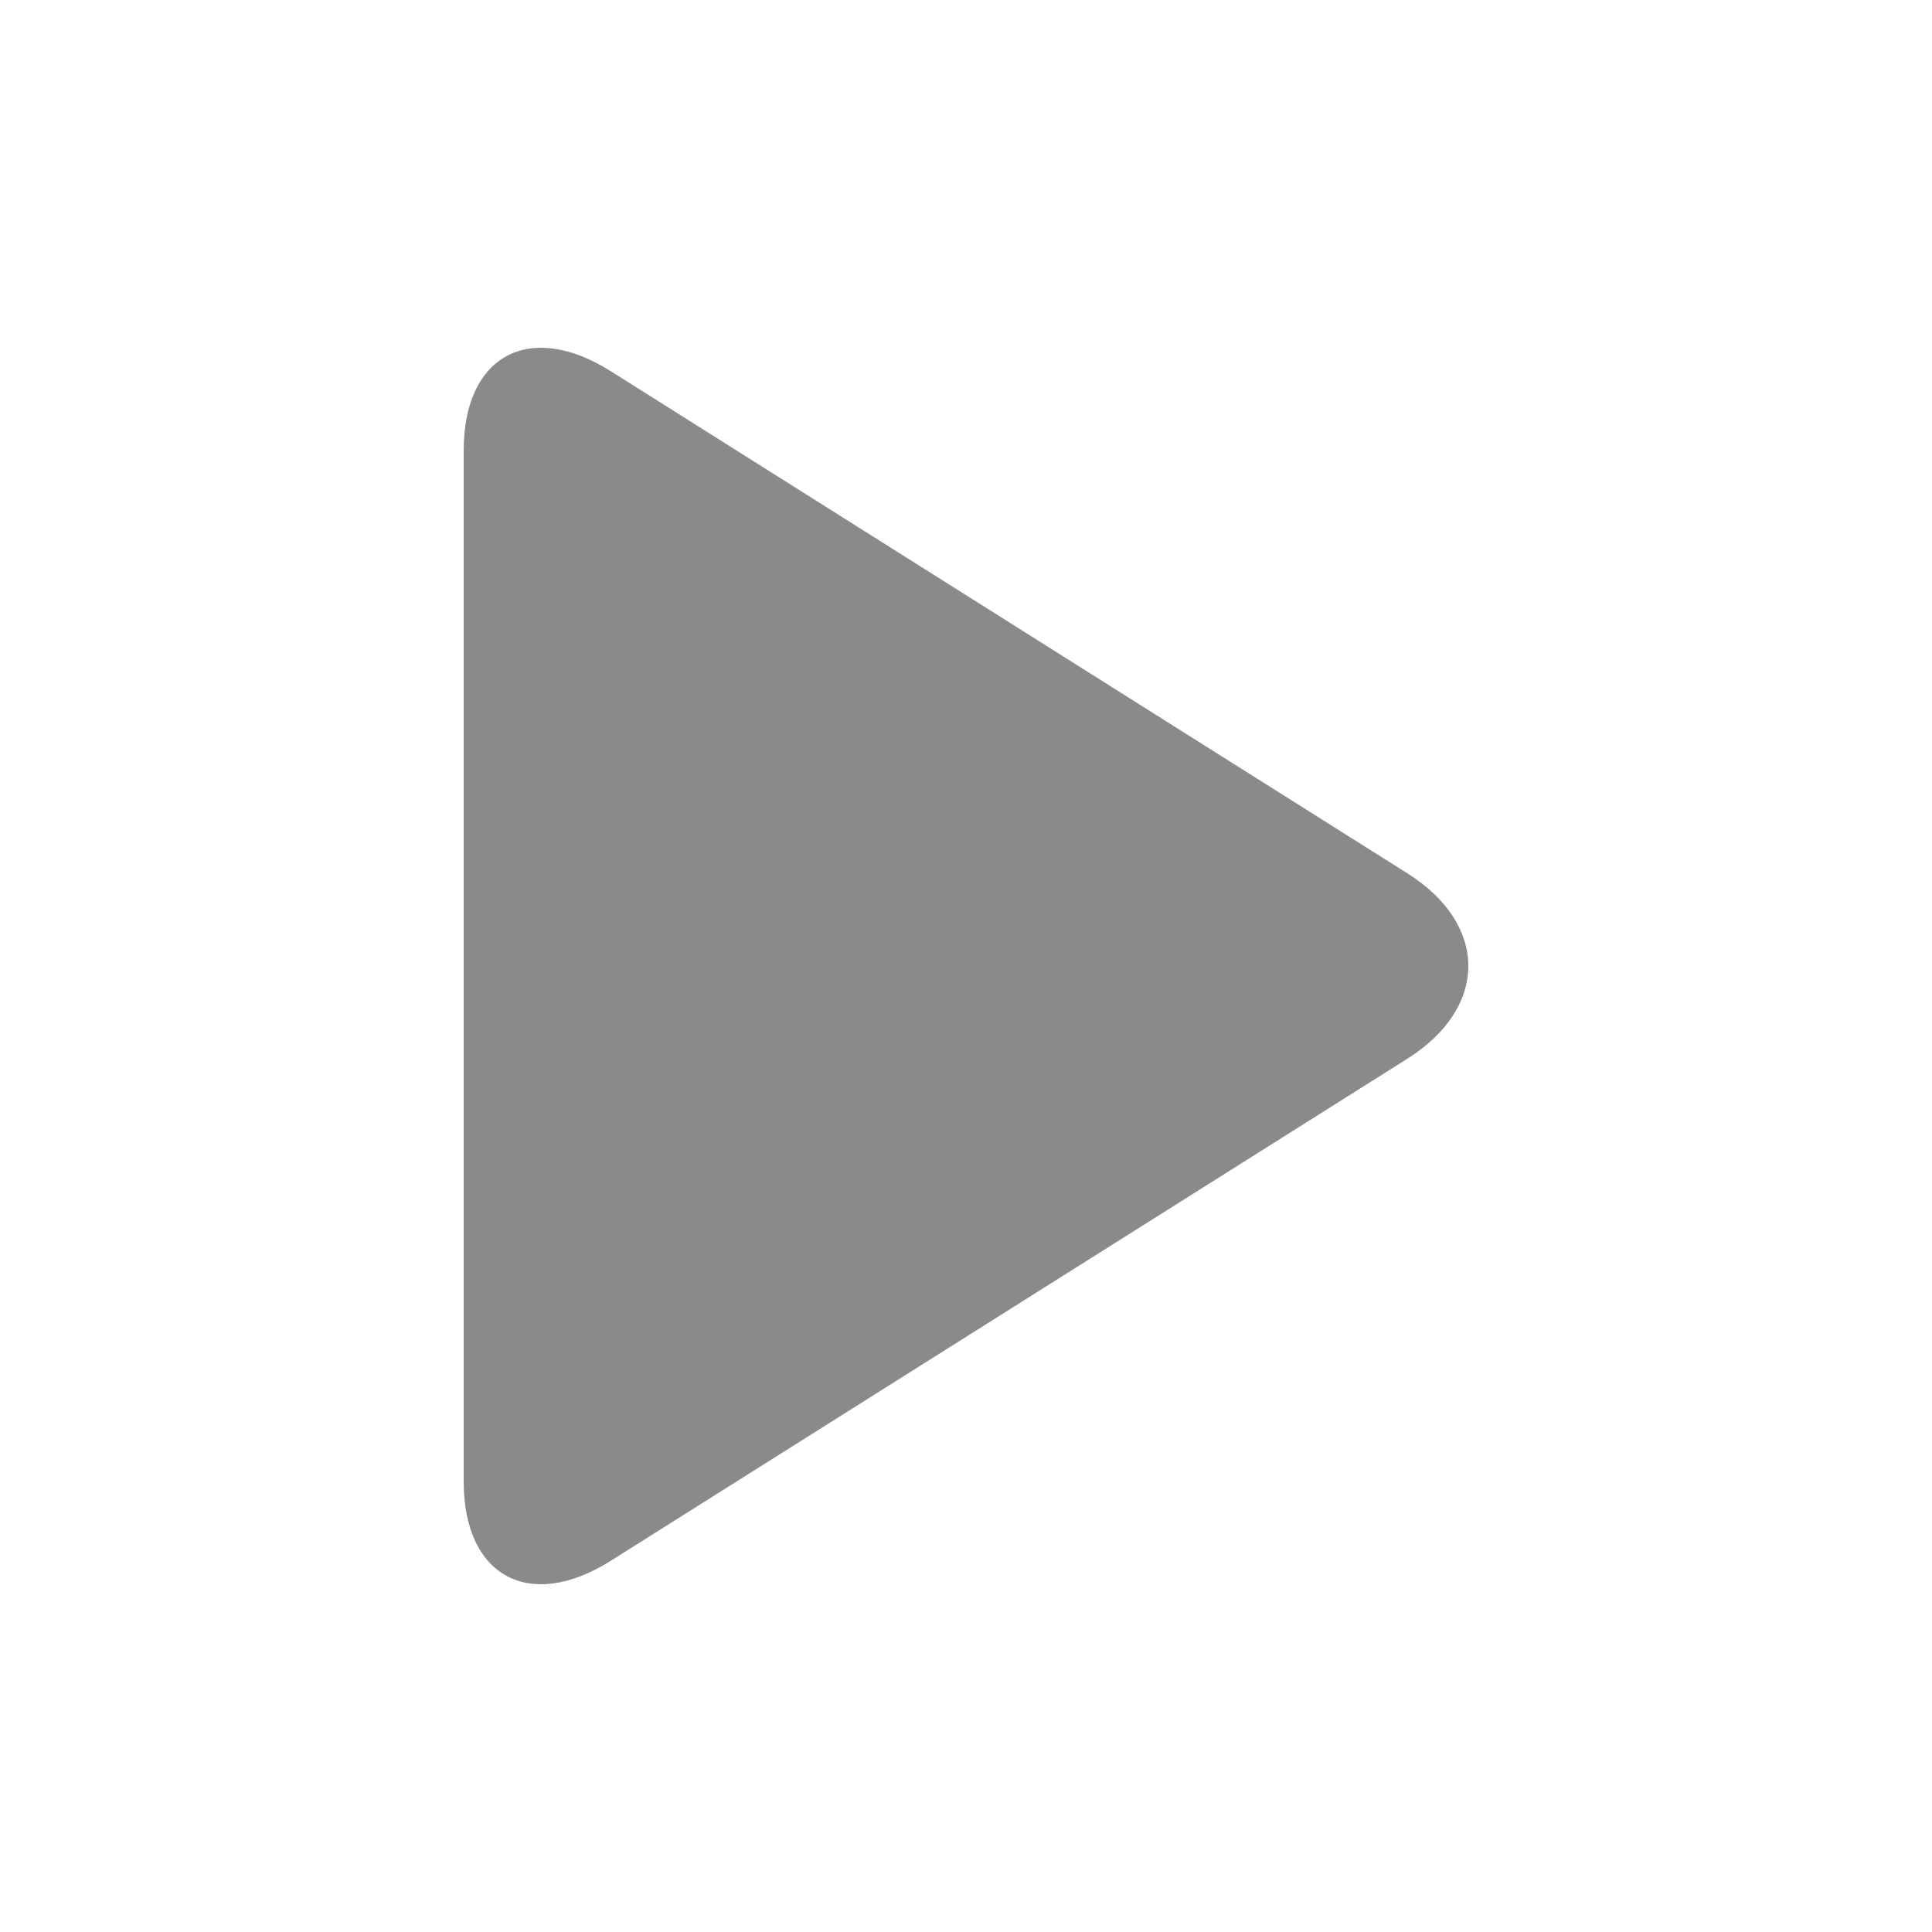
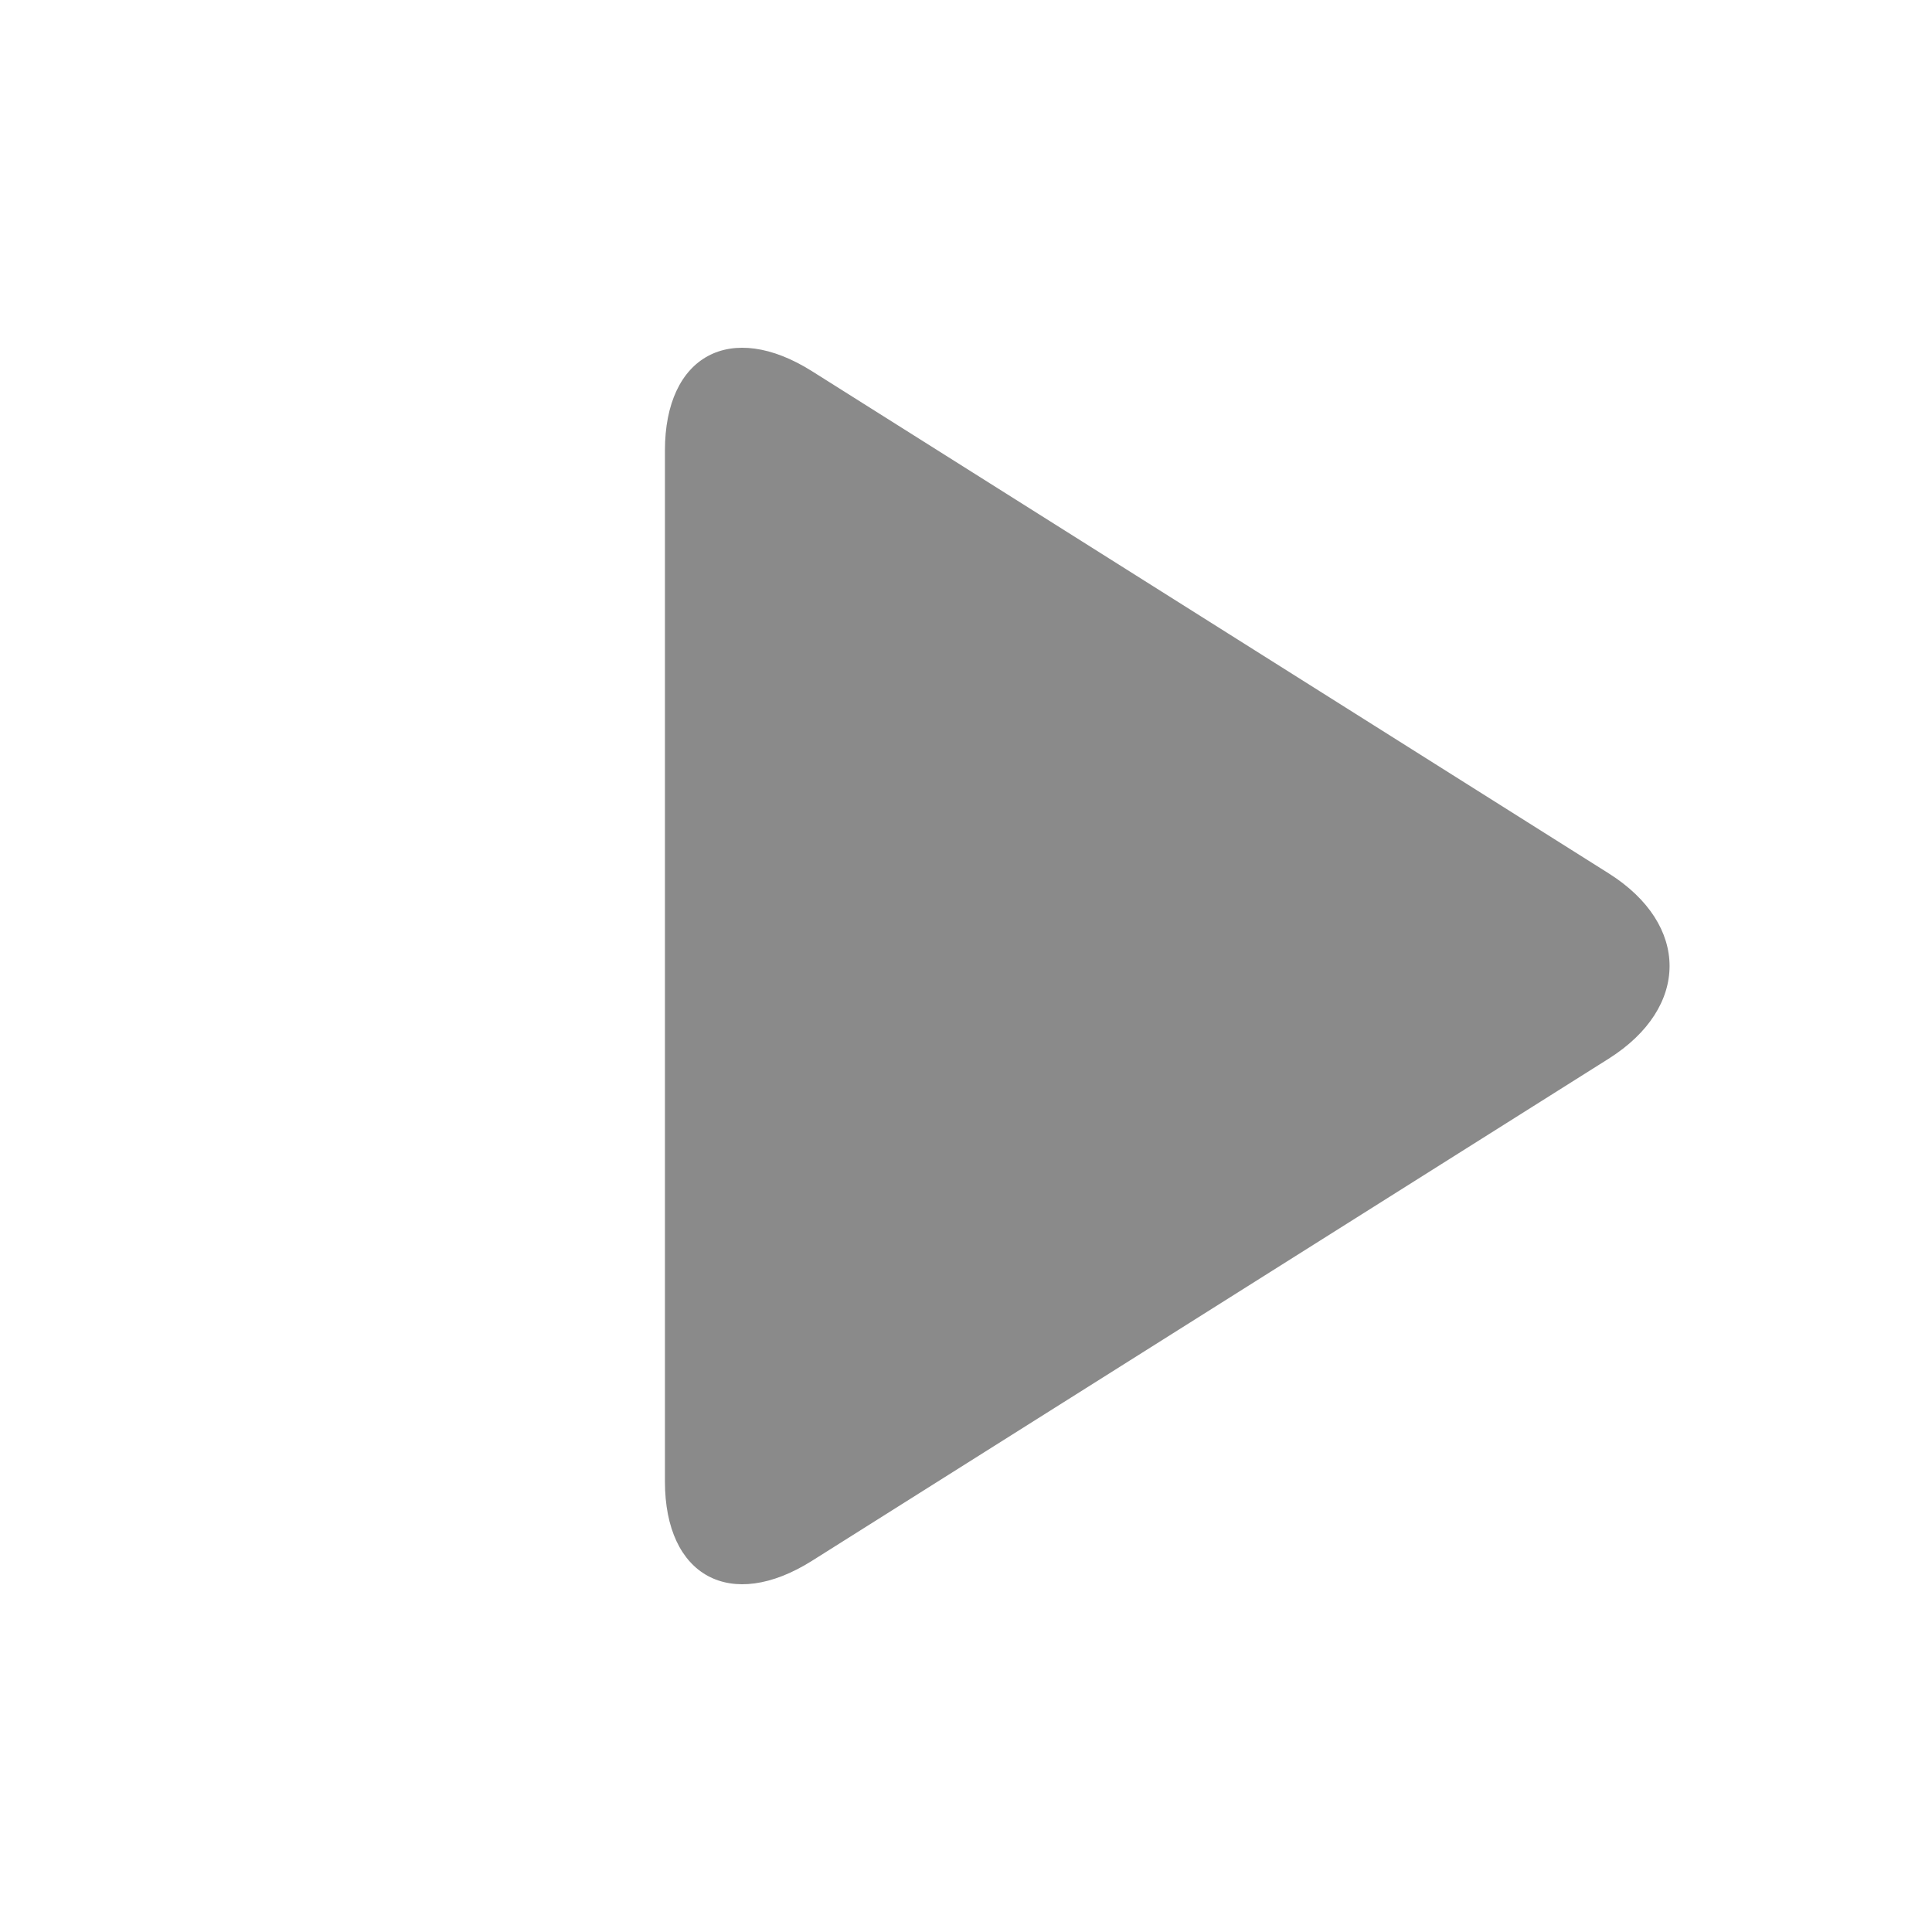
- <svg xmlns="http://www.w3.org/2000/svg" t="1573130192428" class="icon" viewBox="0 0 1024 1024" version="1.1" p-id="4253" width="32" height="32">
+ <svg xmlns="http://www.w3.org/2000/svg" t="1573204093433" class="icon" viewBox="0 0 1024 1024" version="1.1" p-id="1097" width="32" height="32">
  <defs>
    <style type="text/css" />
  </defs>
-   <path d="M245.76 785.203V238.797c0-50.442 34.918-69.181 77.967-42.045l422.195 266.117c43.11 27.156 43.069 71.127 0 98.284L323.727 827.249C280.617 854.426 245.76 835.564 245.76 785.203z" p-id="4254" fill="#8a8a8a" />
+   <path d="M352.427 785.203V238.797c0-50.442 34.918-69.181 77.967-42.045l422.195 266.117c43.11 27.156 43.069 71.127 0 98.284L430.394 827.249C387.284 854.426 352.427 835.564 352.427 785.203z" p-id="1098" fill="#8a8a8a" />
</svg>
